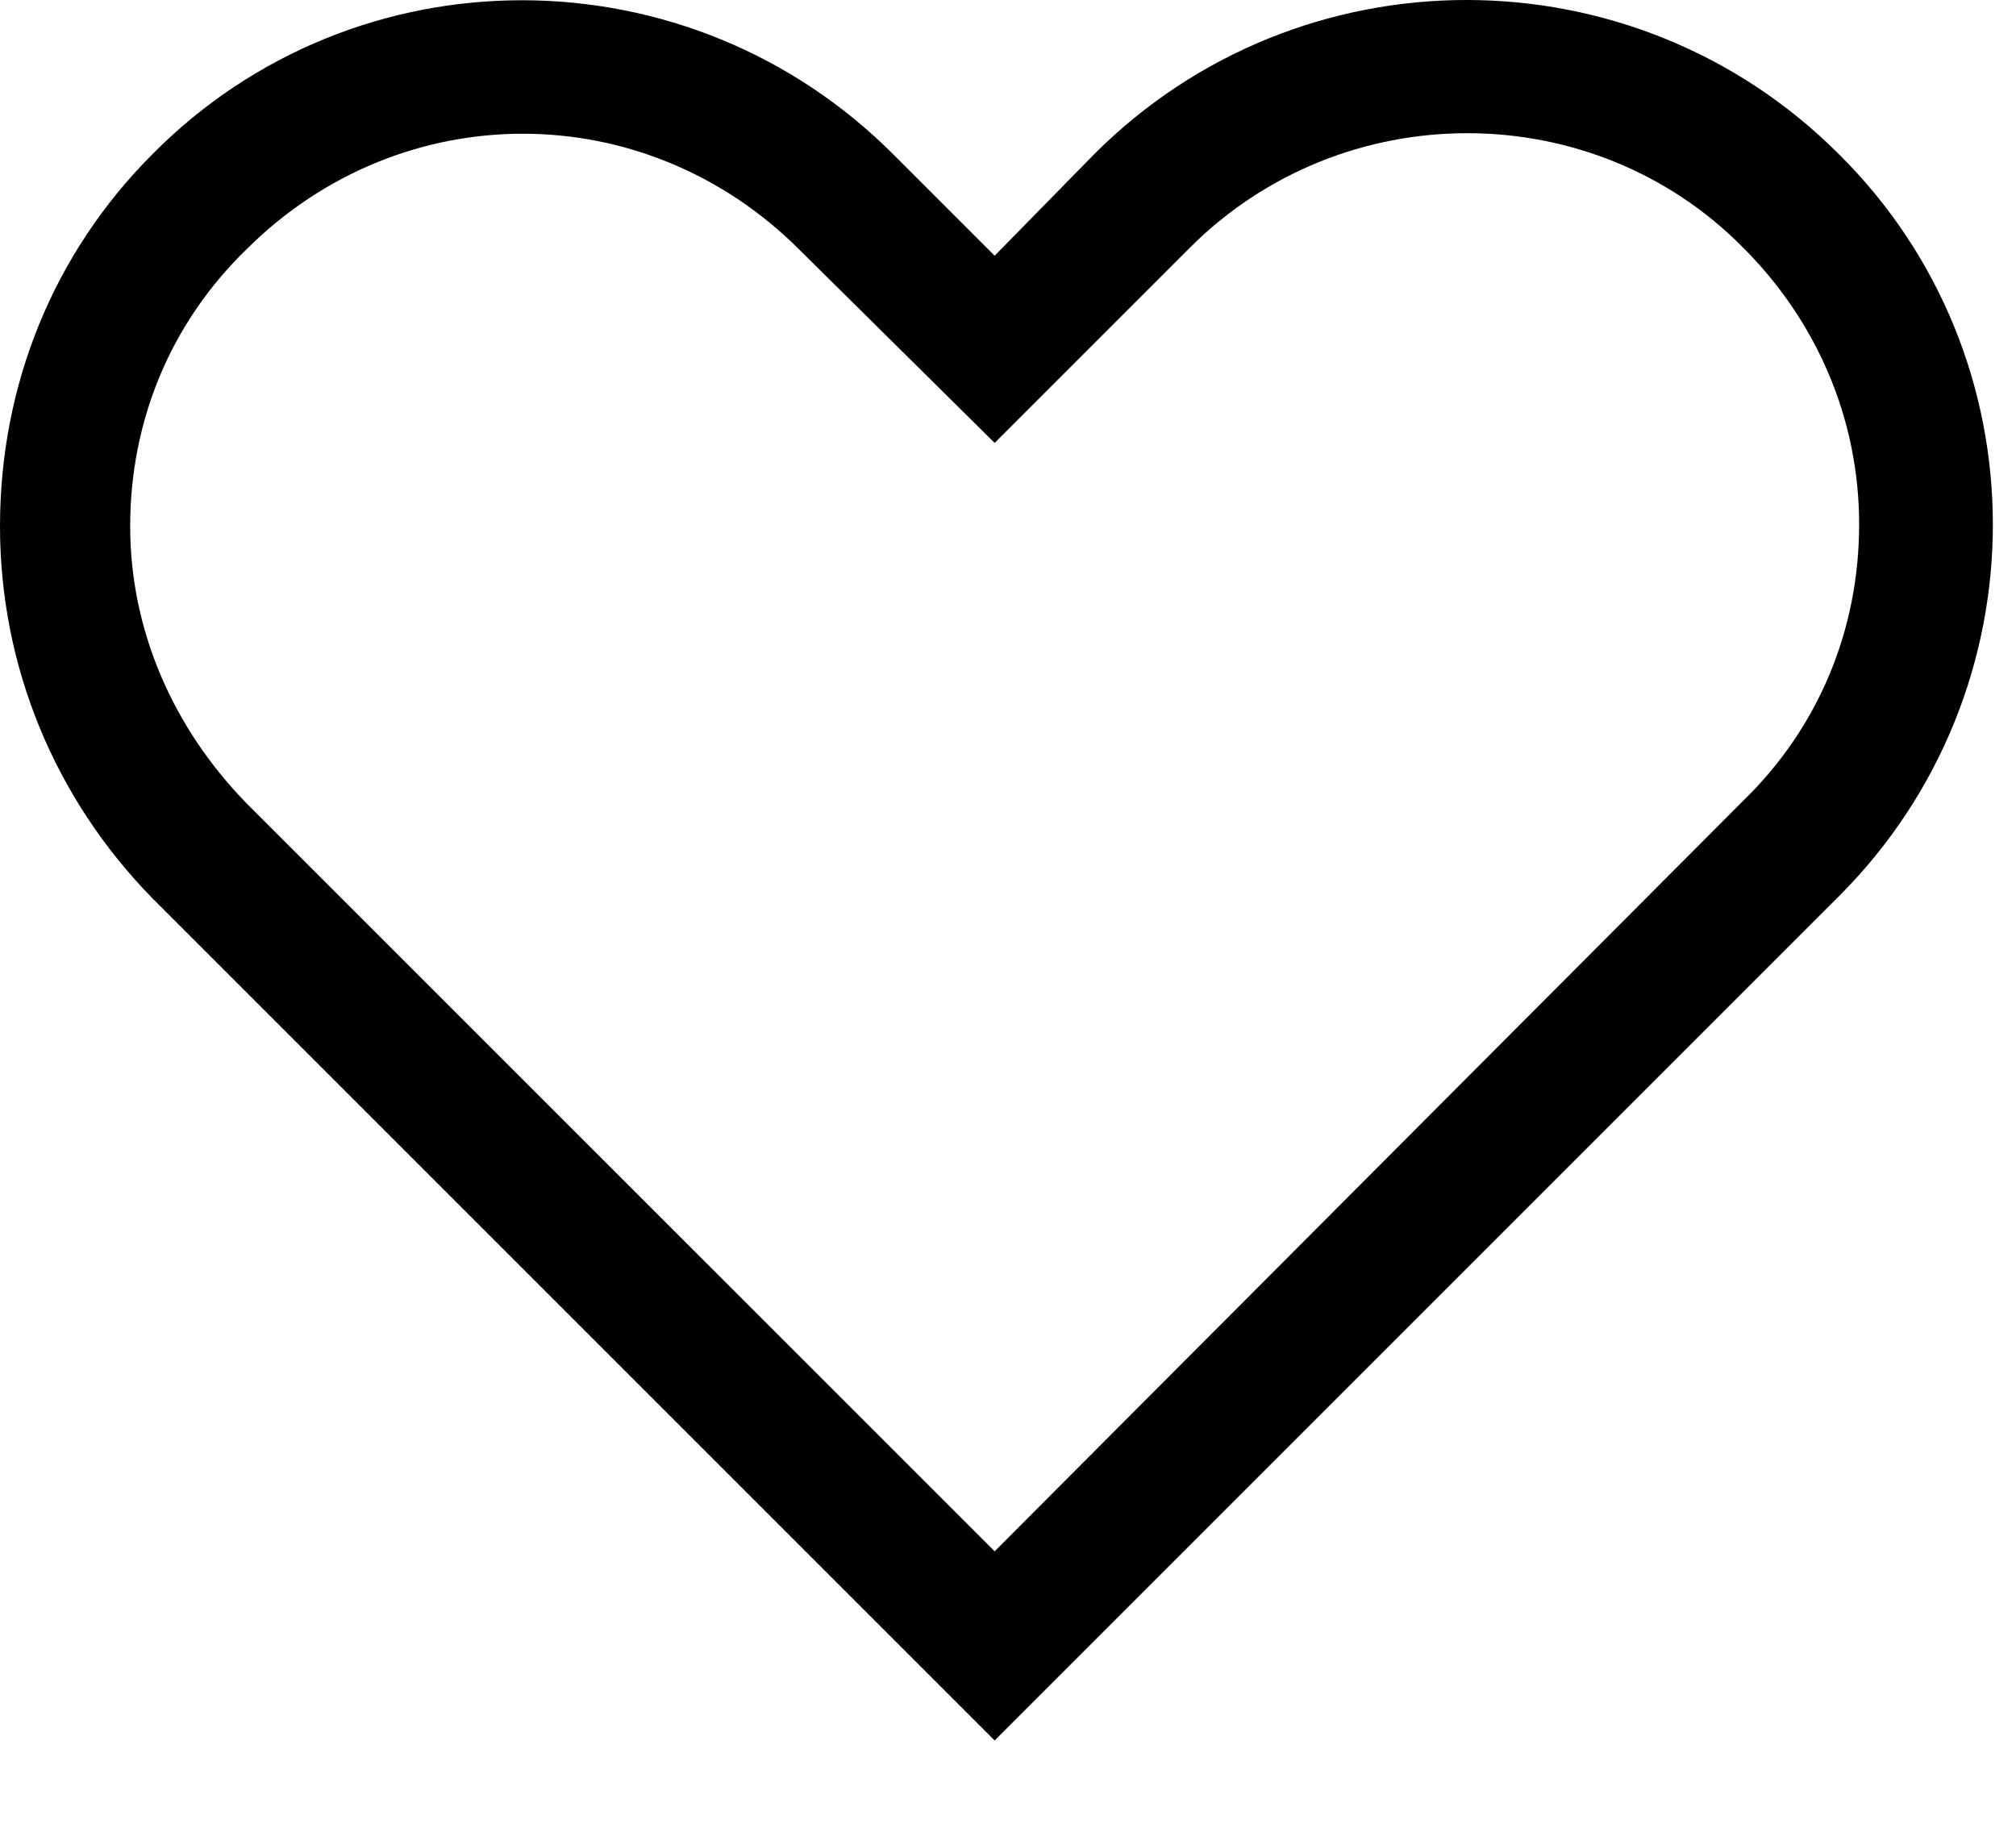
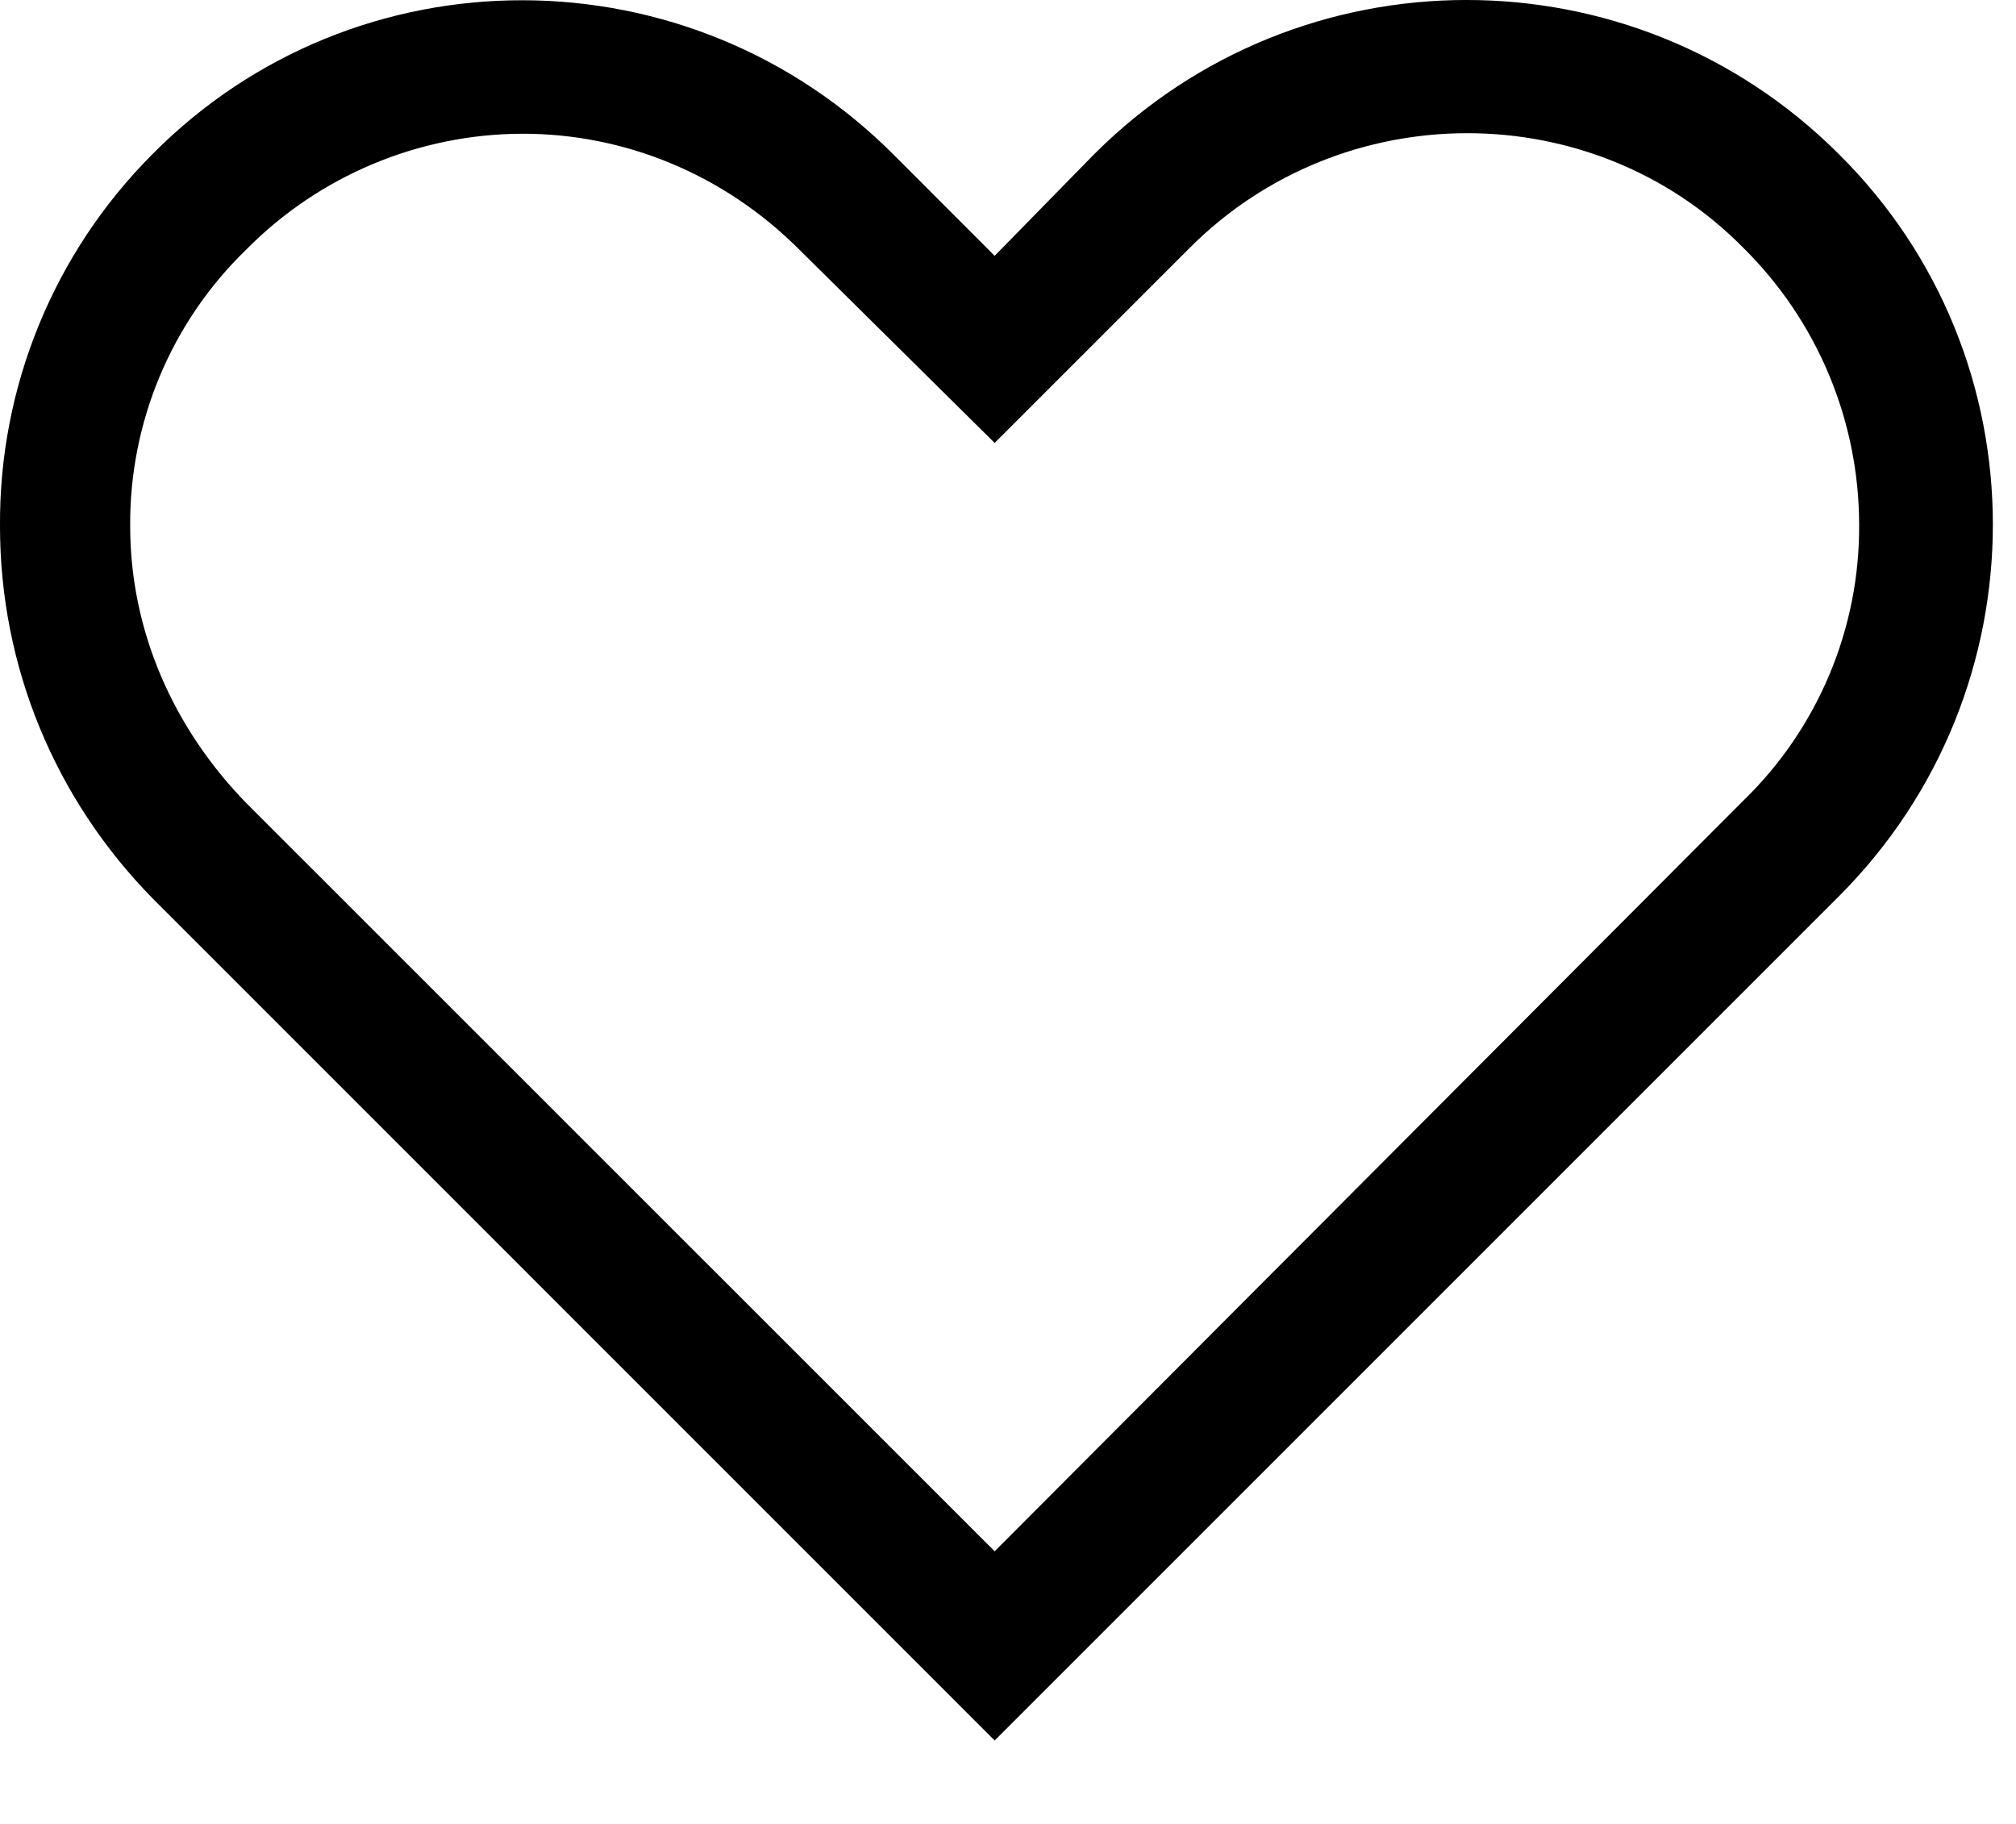
- <svg xmlns="http://www.w3.org/2000/svg" width="21" height="19" viewBox="0 0 21 19" fill="none">
-   <path d="M19.154 9.338C21.294 7.198 21.294 3.724 19.154 1.605C17.014 -0.535 13.539 -0.535 11.399 1.605L10.361 2.664L9.323 1.626C7.183 -0.535 3.708 -0.535 1.589 1.605C0.551 2.643 0 4.02 0 5.482C0 6.944 0.572 8.321 1.589 9.359L10.361 18.131L19.154 9.338ZM1.356 5.482C1.356 4.38 1.78 3.363 2.564 2.601C3.369 1.796 4.407 1.393 5.445 1.393C6.484 1.393 7.522 1.796 8.327 2.601L10.361 4.614L12.395 2.58C13.984 0.99 16.59 0.99 18.158 2.58C18.921 3.342 19.366 4.359 19.366 5.461C19.366 6.563 18.942 7.58 18.158 8.342L10.361 16.16L2.564 8.364C1.801 7.58 1.356 6.563 1.356 5.482Z" fill="black" />
+ <svg xmlns="http://www.w3.org/2000/svg" width="21" height="19" fill="none">
+   <path fill="#000" d="M19.154 9.338c2.14-2.14 2.14-5.614 0-7.733a5.486 5.486 0 0 0-7.755 0l-1.038 1.06-1.038-1.039C7.183-.535 3.708-.535 1.589 1.605A5.43 5.43 0 0 0 0 5.482c0 1.462.572 2.84 1.59 3.877l8.771 8.772zM1.356 5.482a3.97 3.97 0 0 1 1.208-2.881 4.06 4.06 0 0 1 2.881-1.208c1.039 0 2.077.403 2.882 1.208l2.034 2.013 2.034-2.034c1.59-1.59 4.195-1.59 5.763 0a4.06 4.06 0 0 1 1.208 2.881 3.97 3.97 0 0 1-1.208 2.881l-7.797 7.818-7.797-7.796C1.8 7.58 1.356 6.563 1.356 5.482" />
</svg>
